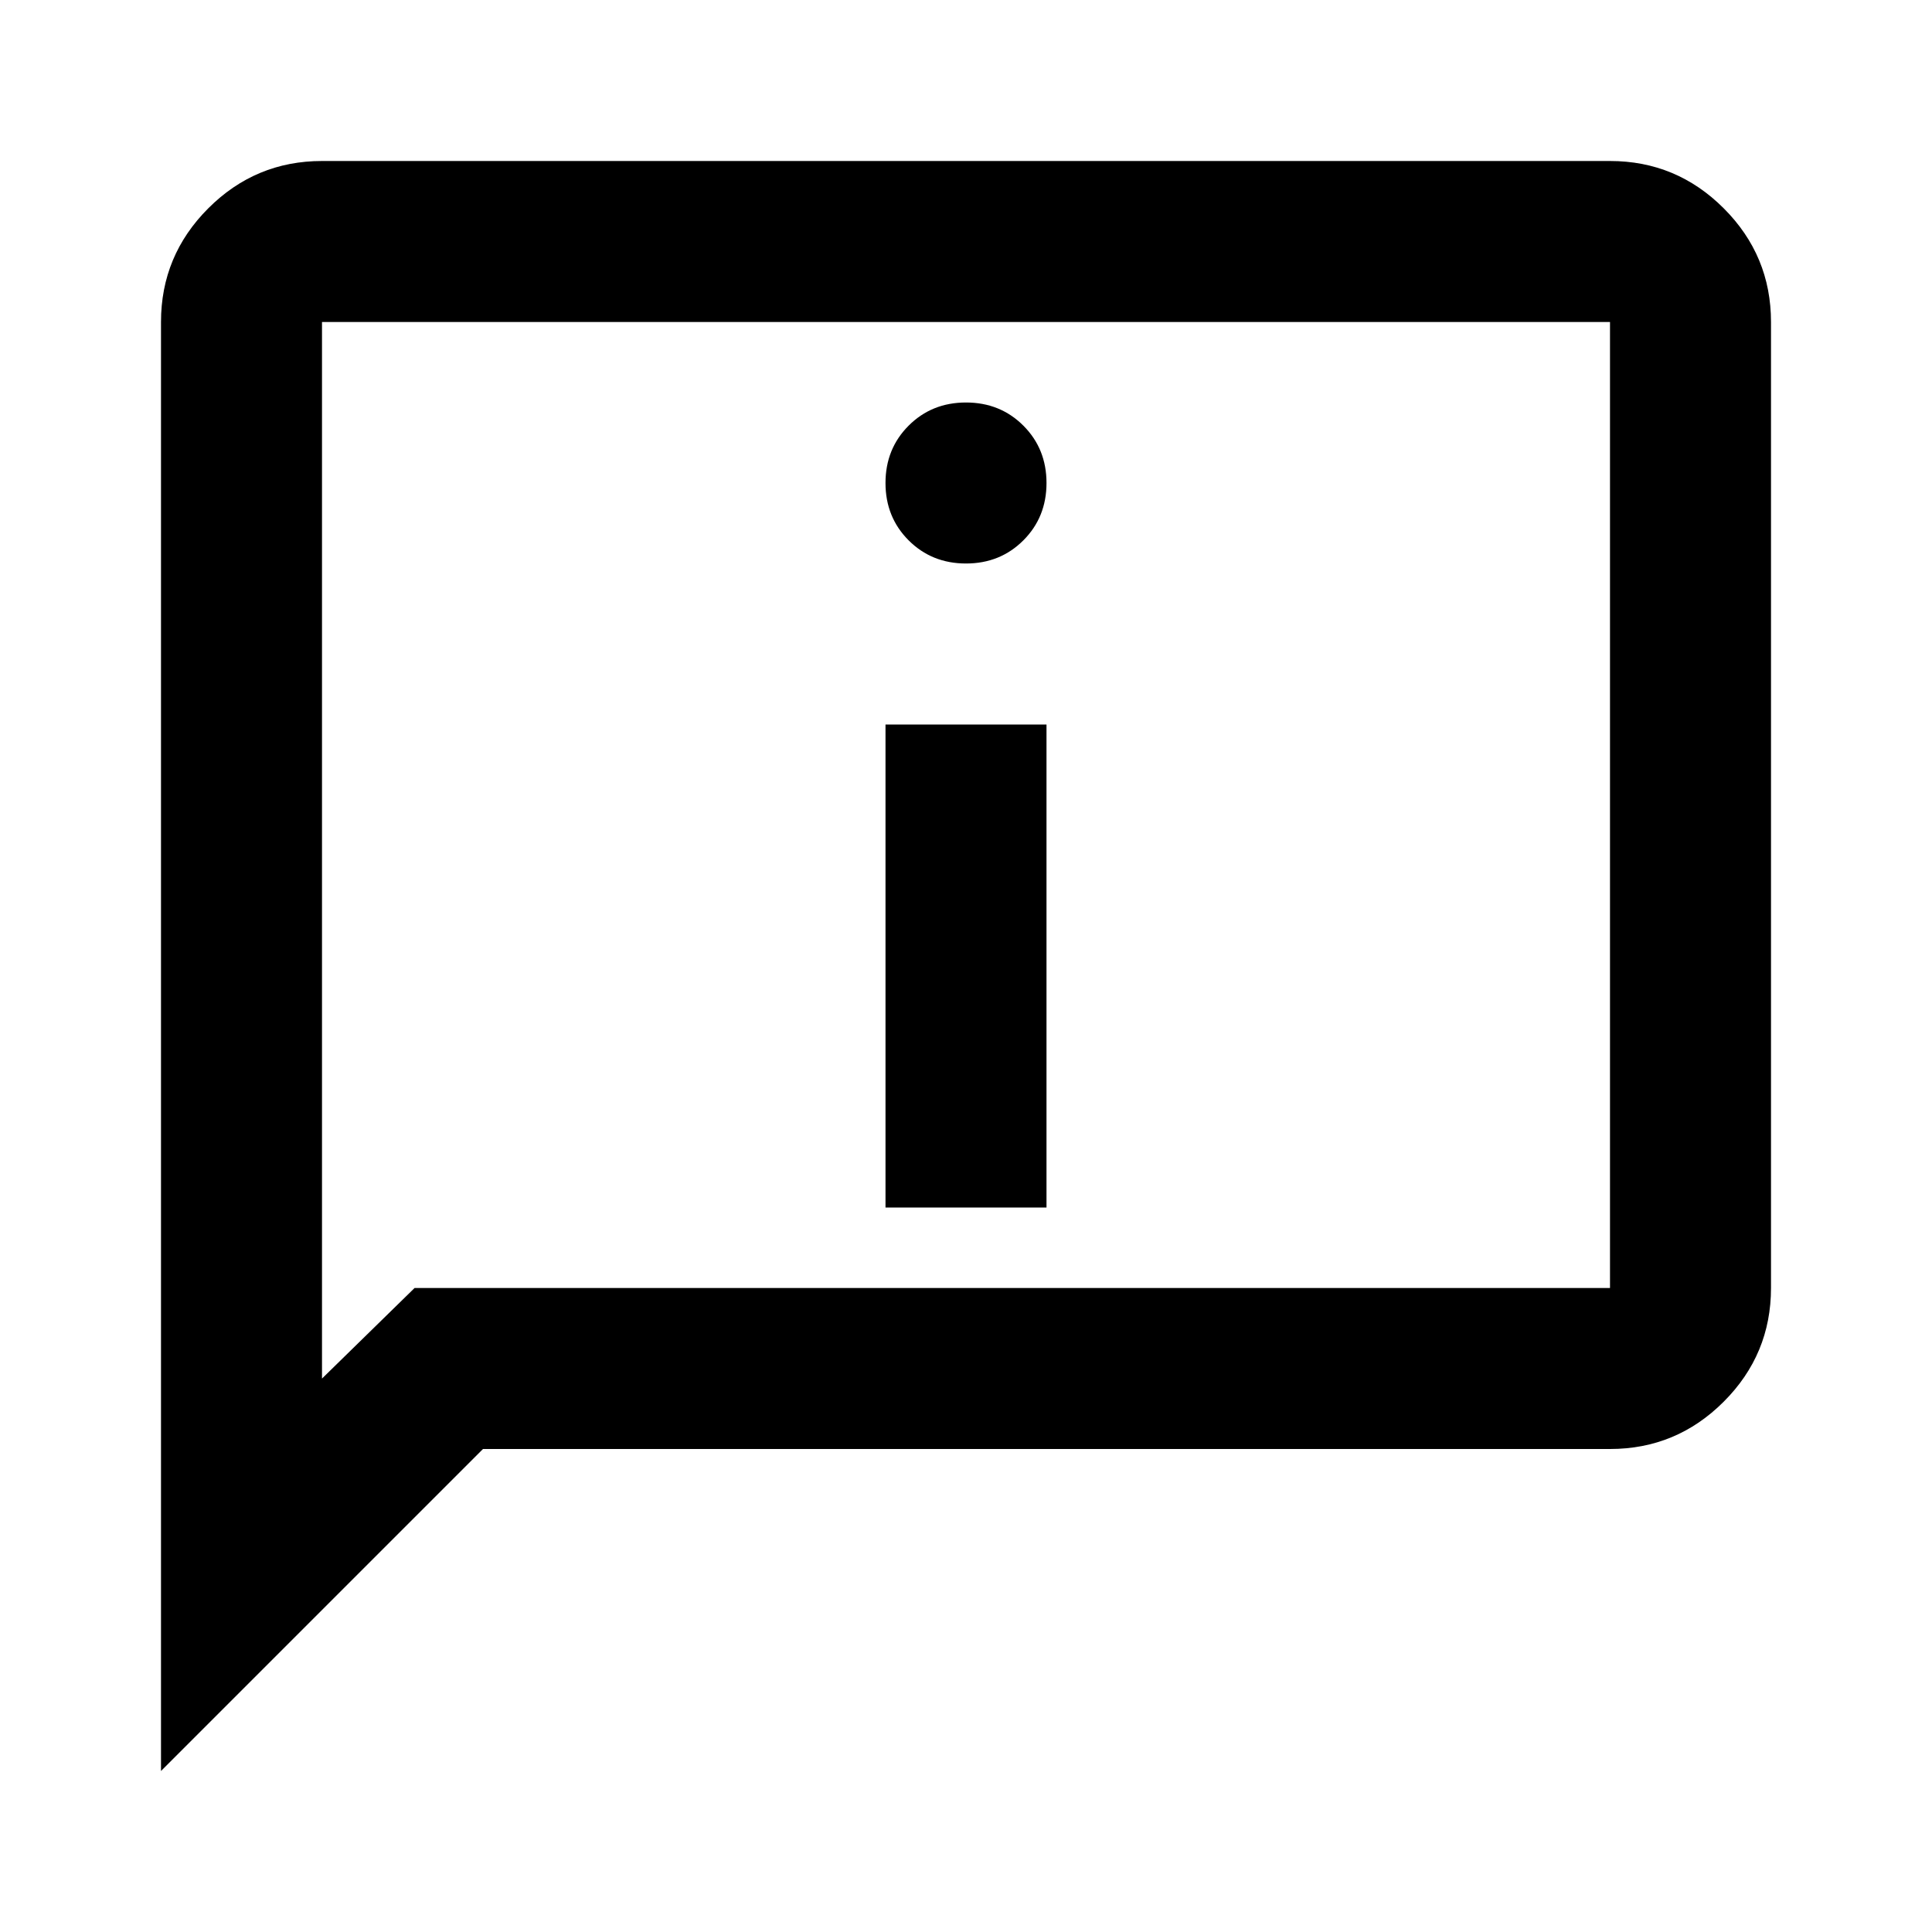
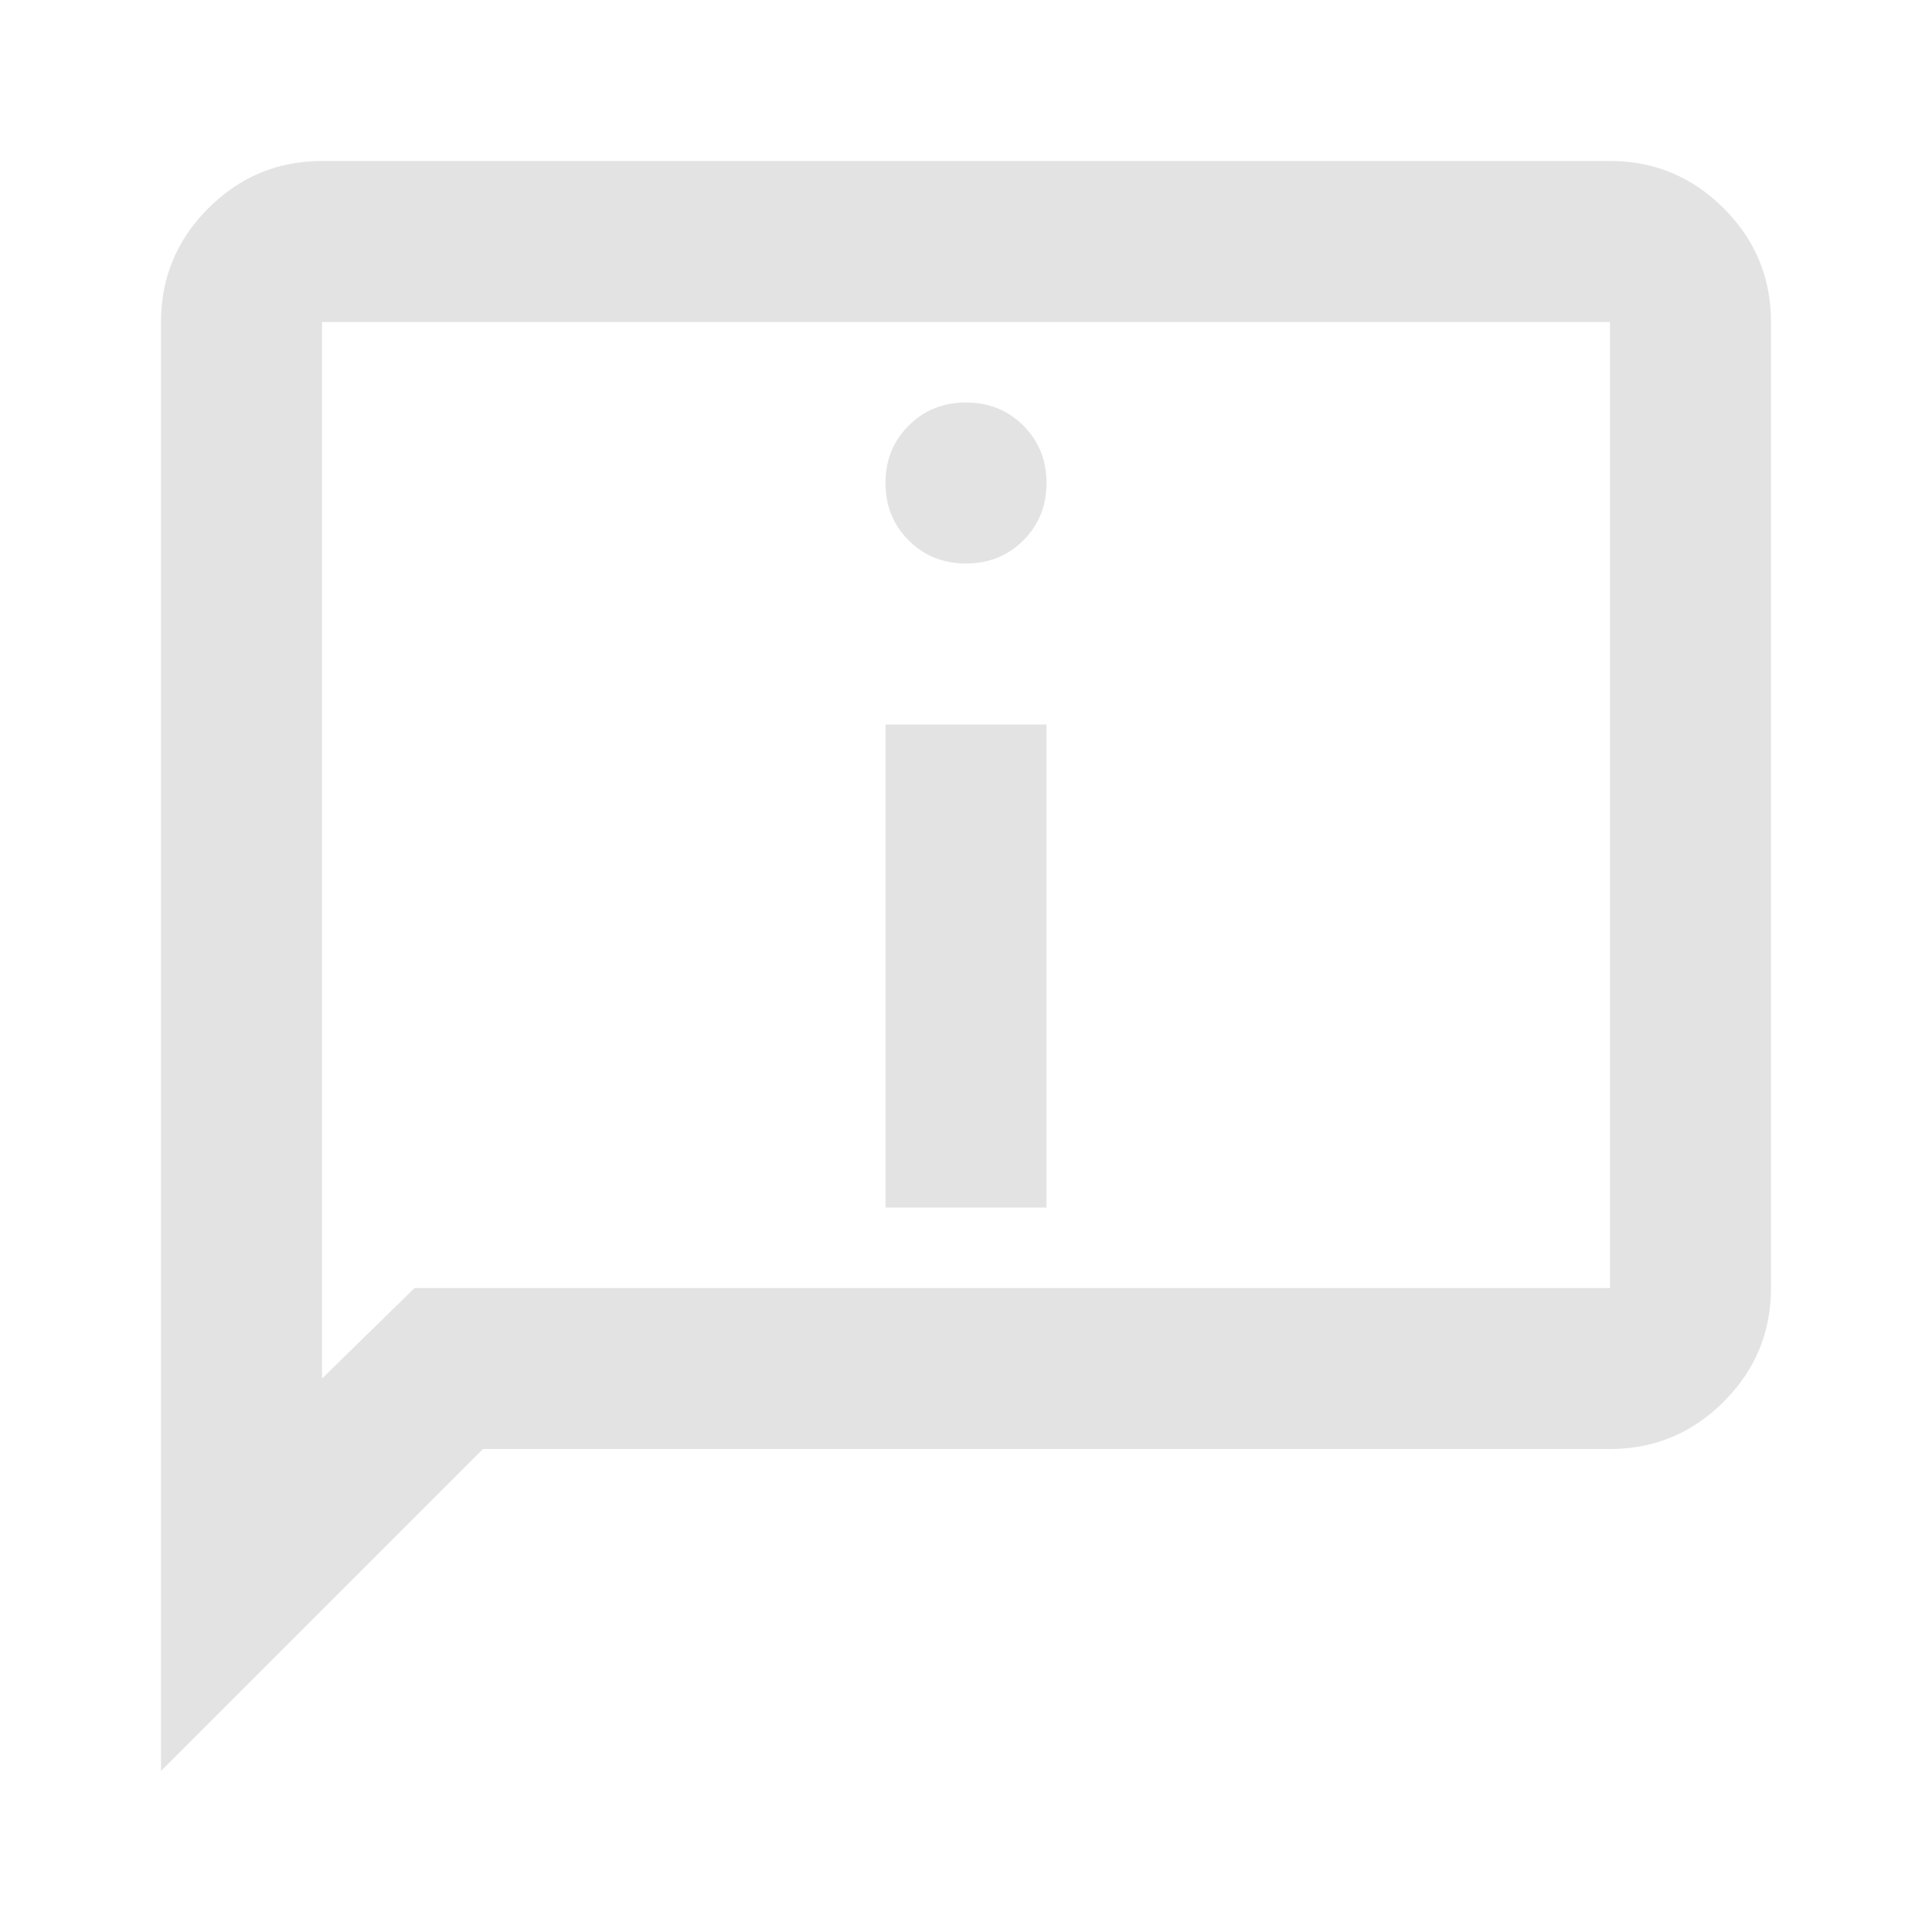
- <svg xmlns="http://www.w3.org/2000/svg" height="24px" viewBox="0 -960 960 960" width="24px" fill="#000000">
+ <svg xmlns="http://www.w3.org/2000/svg" height="24px" viewBox="0 -960 960 960" width="24px" fill="hsl(0, 0%, 89%)">
  <path d="M480-680q17 0 28.5-11.5T520-720q0-17-11.5-28.5T480-760q-17 0-28.5 11.5T440-720q0 17 11.5 28.5T480-680Zm-40 320h80v-240h-80v240ZM80-80v-720q0-33 23.5-56.5T160-880h640q33 0 56.5 23.5T880-800v480q0 33-23.5 56.5T800-240H240L80-80Zm126-240h594v-480H160v525l46-45Zm-46 0v-480 480Z" />
</svg>
